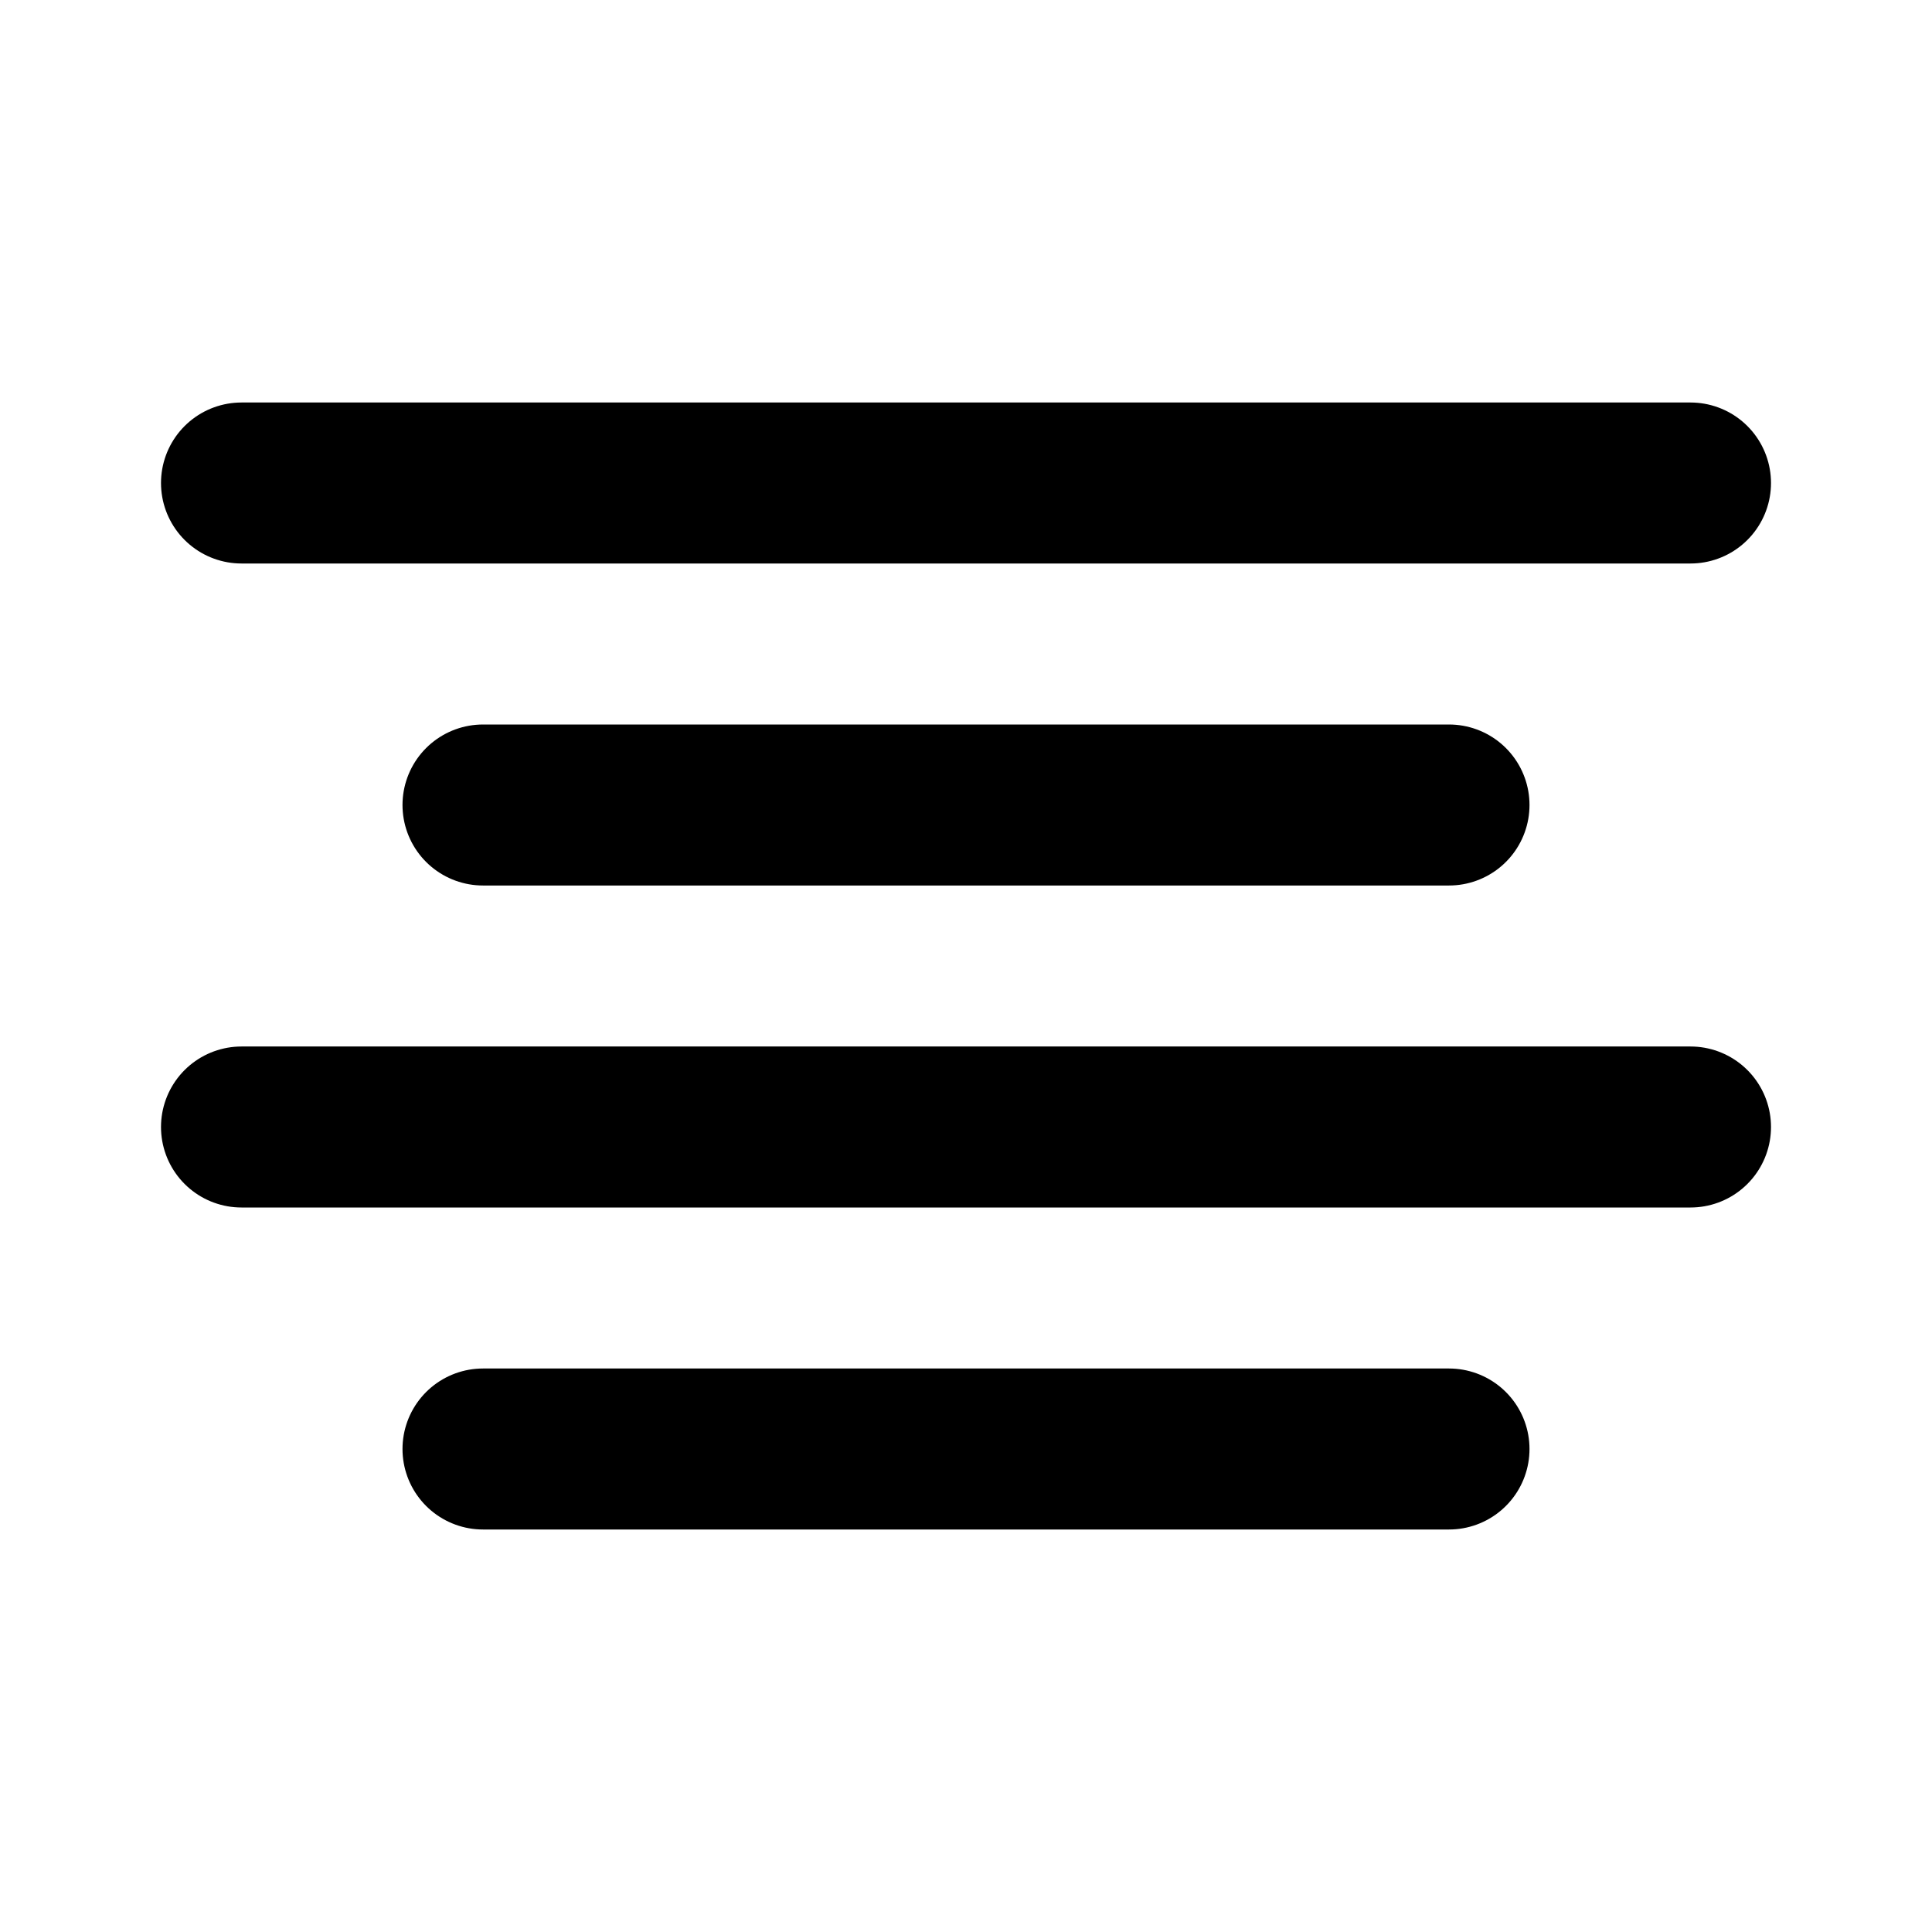
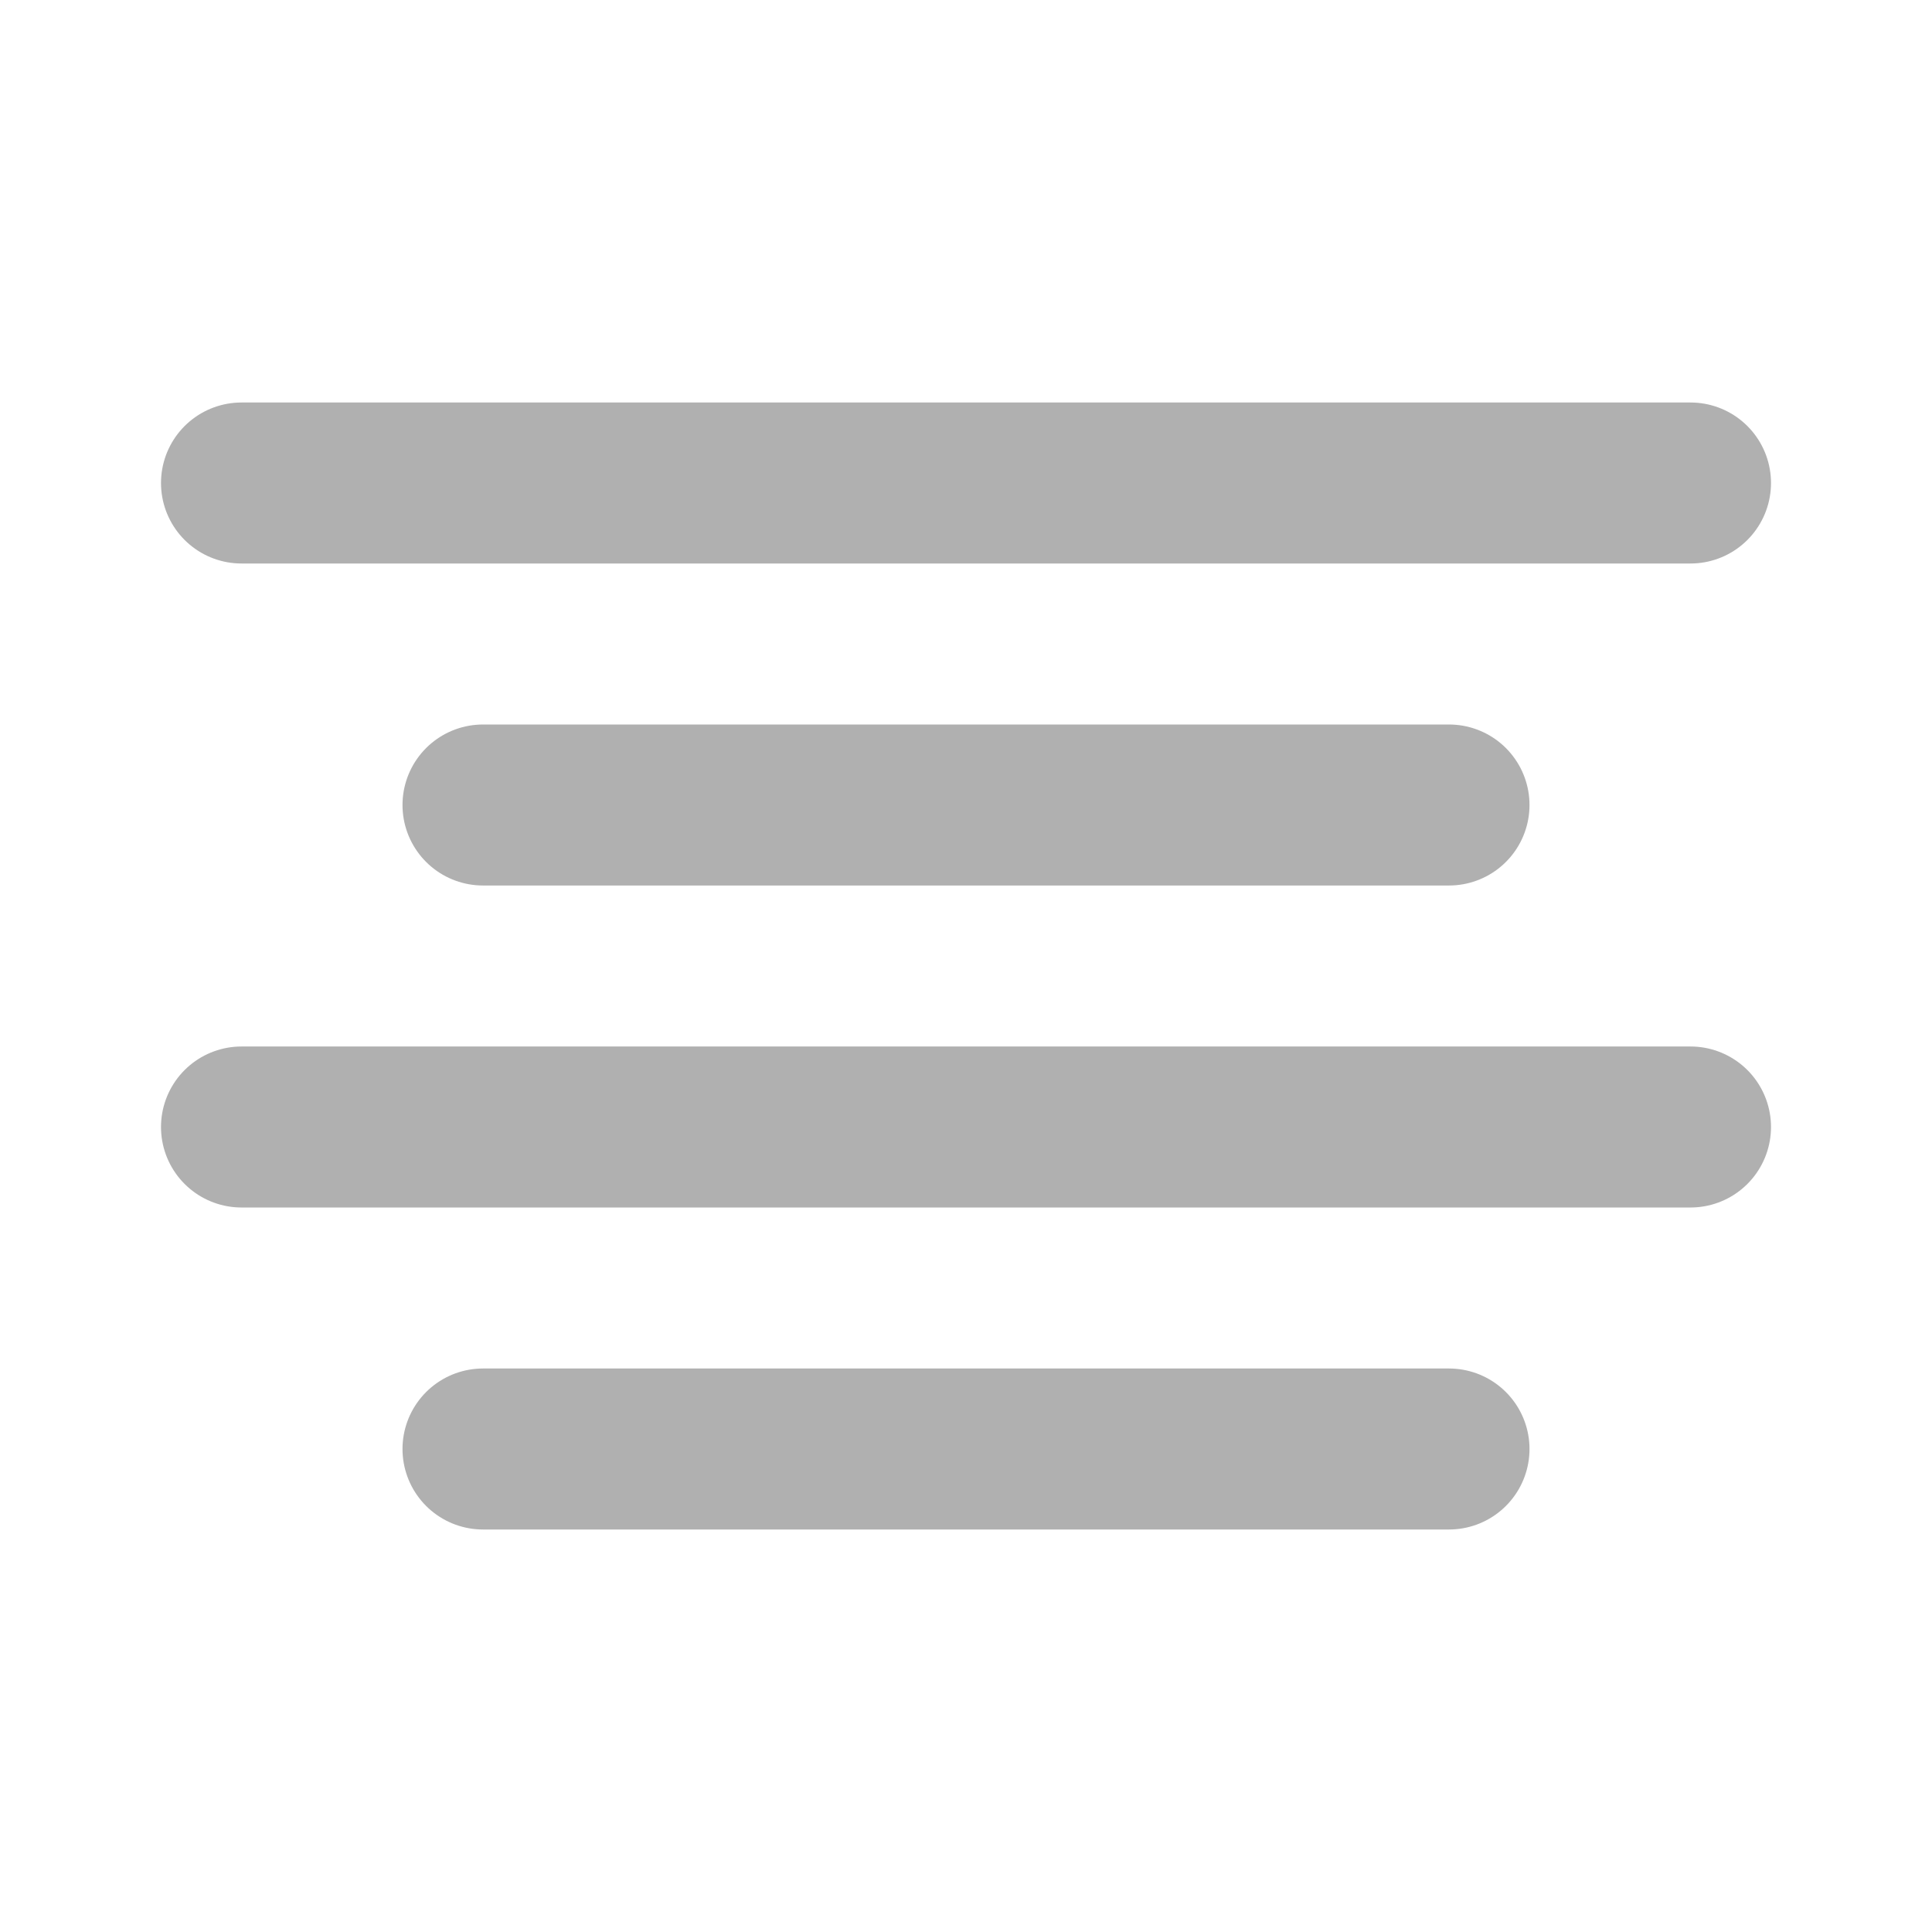
- <svg xmlns="http://www.w3.org/2000/svg" width="24" height="24" viewBox="0 0 24 24" fill="none" stroke="currentColor" stroke-width="2" stroke-linecap="round" stroke-linejoin="round" class="feather feather-align-center">
+ <svg xmlns="http://www.w3.org/2000/svg" width="24" height="24" viewBox="0 0 24 24" fill="none" stroke="#b0b0b0" stroke-width="2" stroke-linecap="round" stroke-linejoin="round" class="feather feather-align-center">
  <line x1="18" y1="10" x2="6" y2="10" />
  <line x1="21" y1="6" x2="3" y2="6" />
  <line x1="21" y1="14" x2="3" y2="14" />
  <line x1="18" y1="18" x2="6" y2="18" />
</svg>
